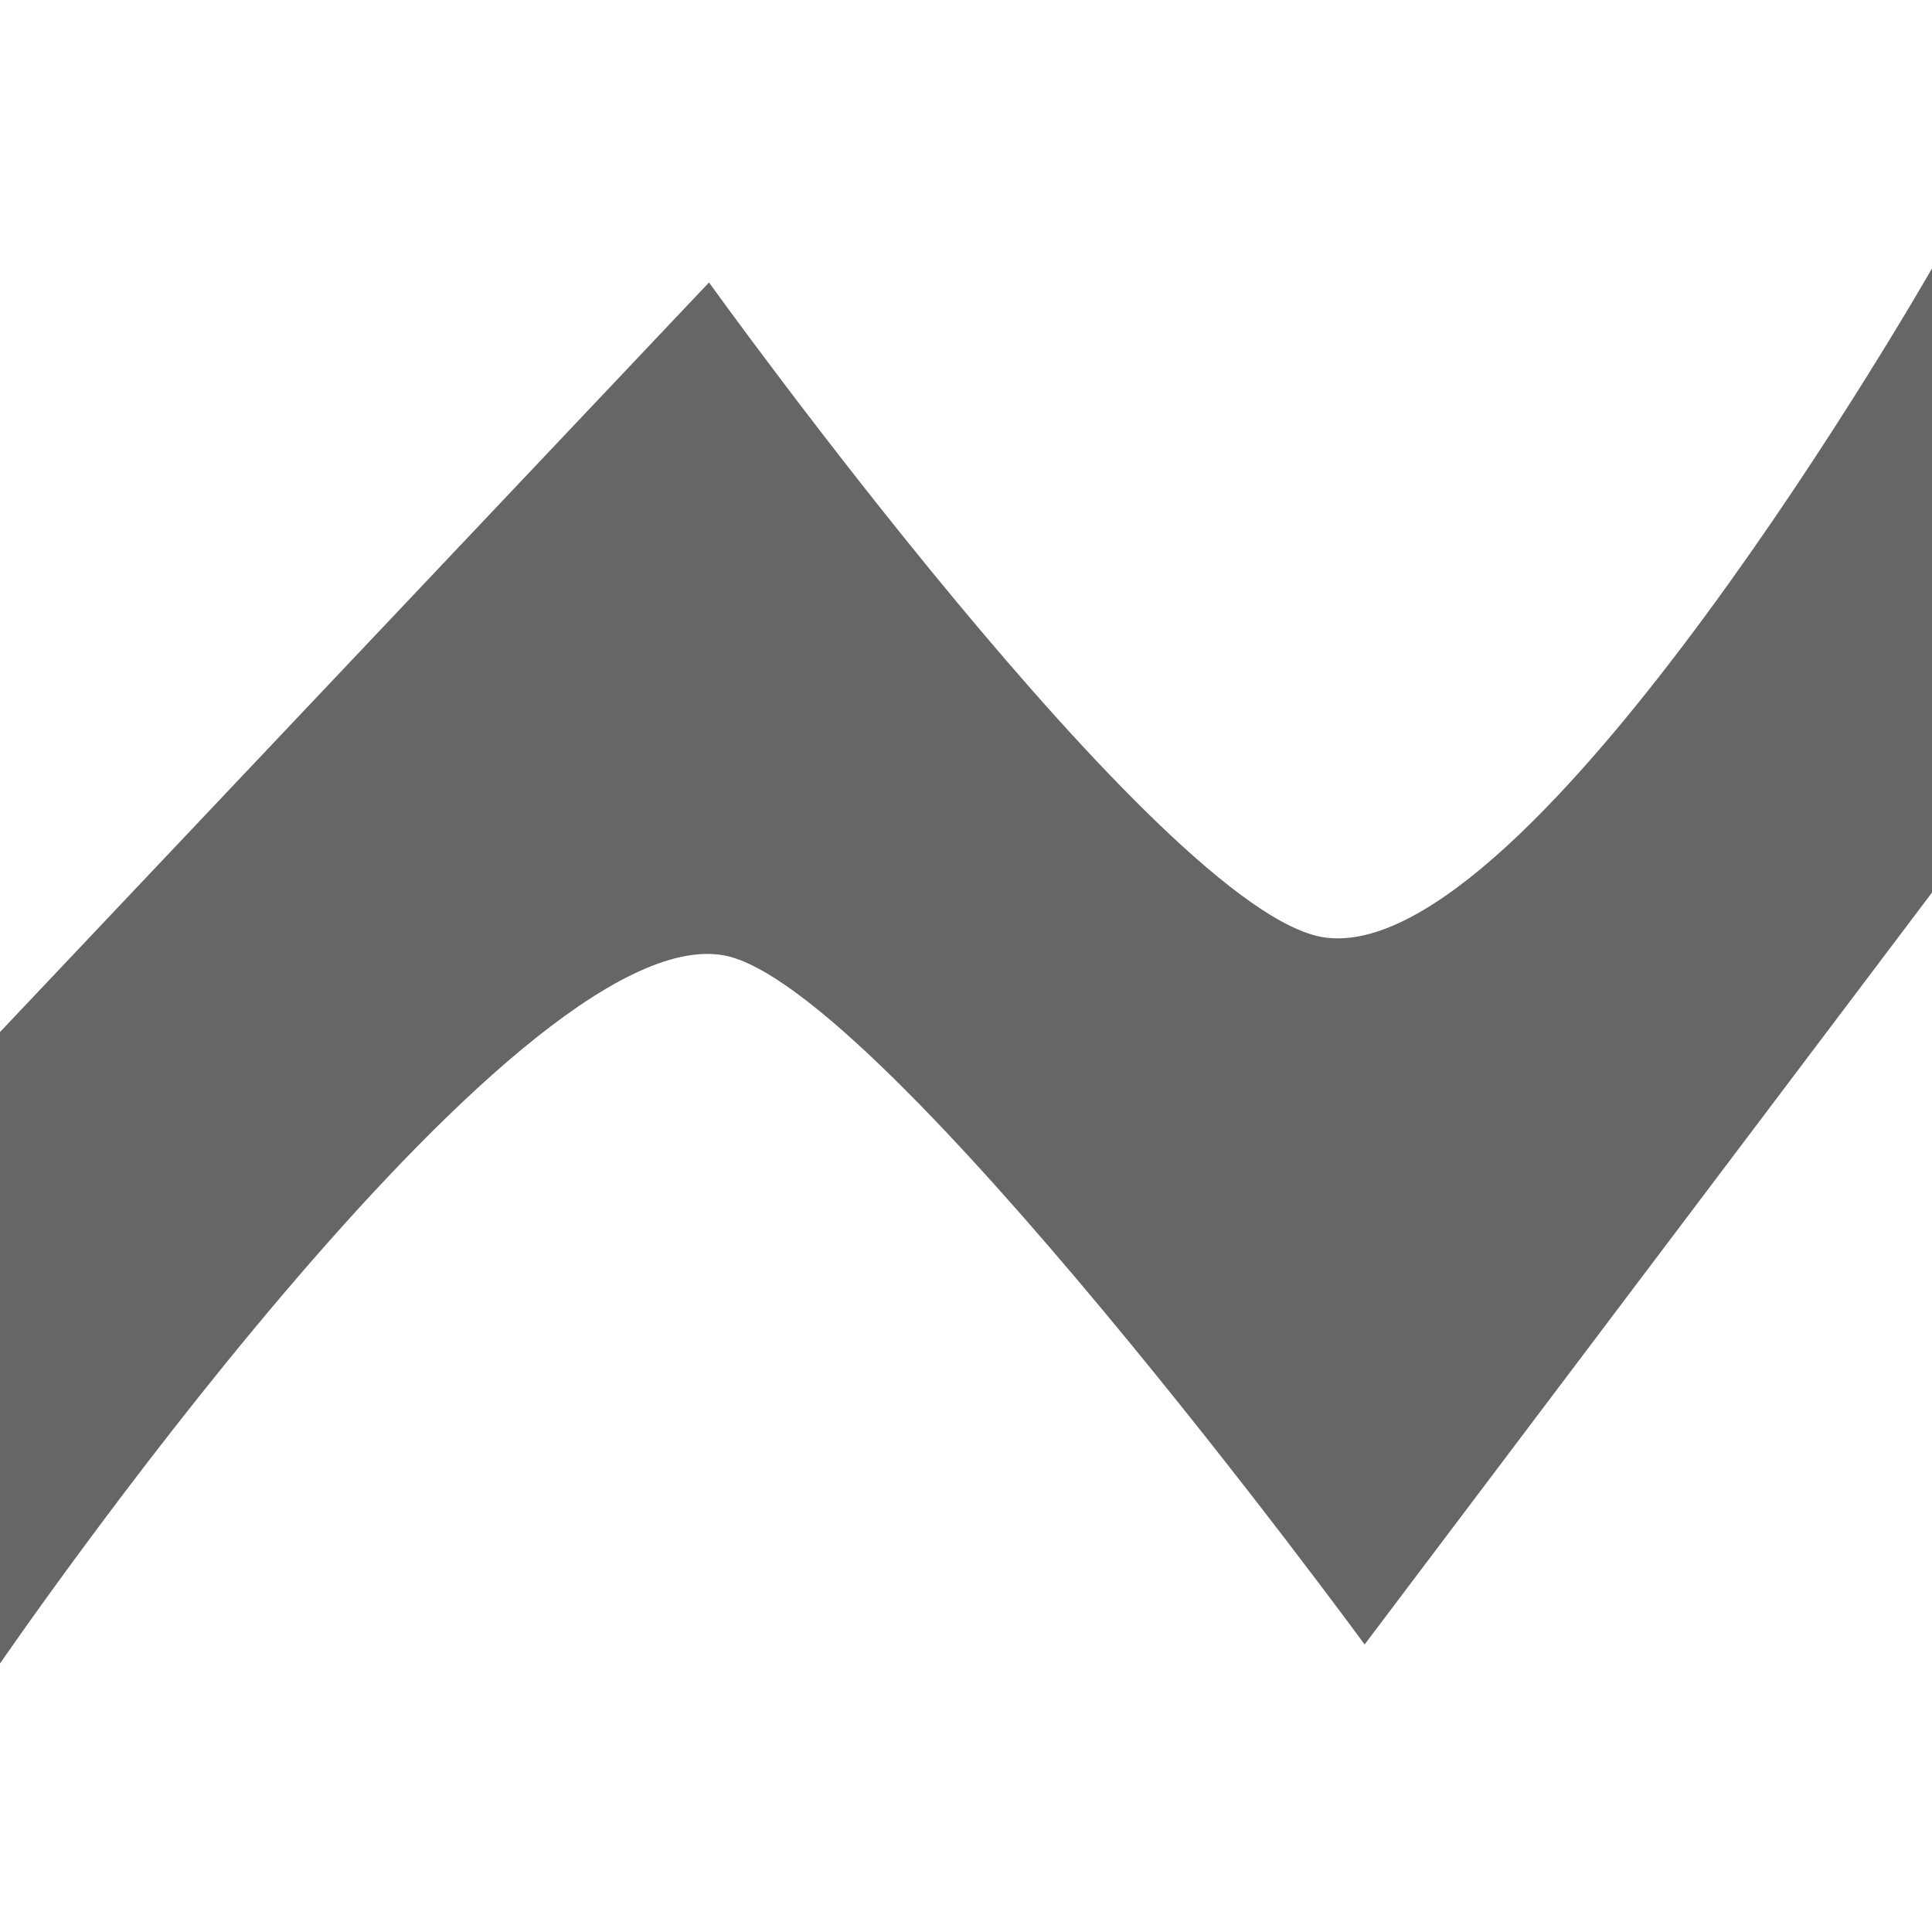
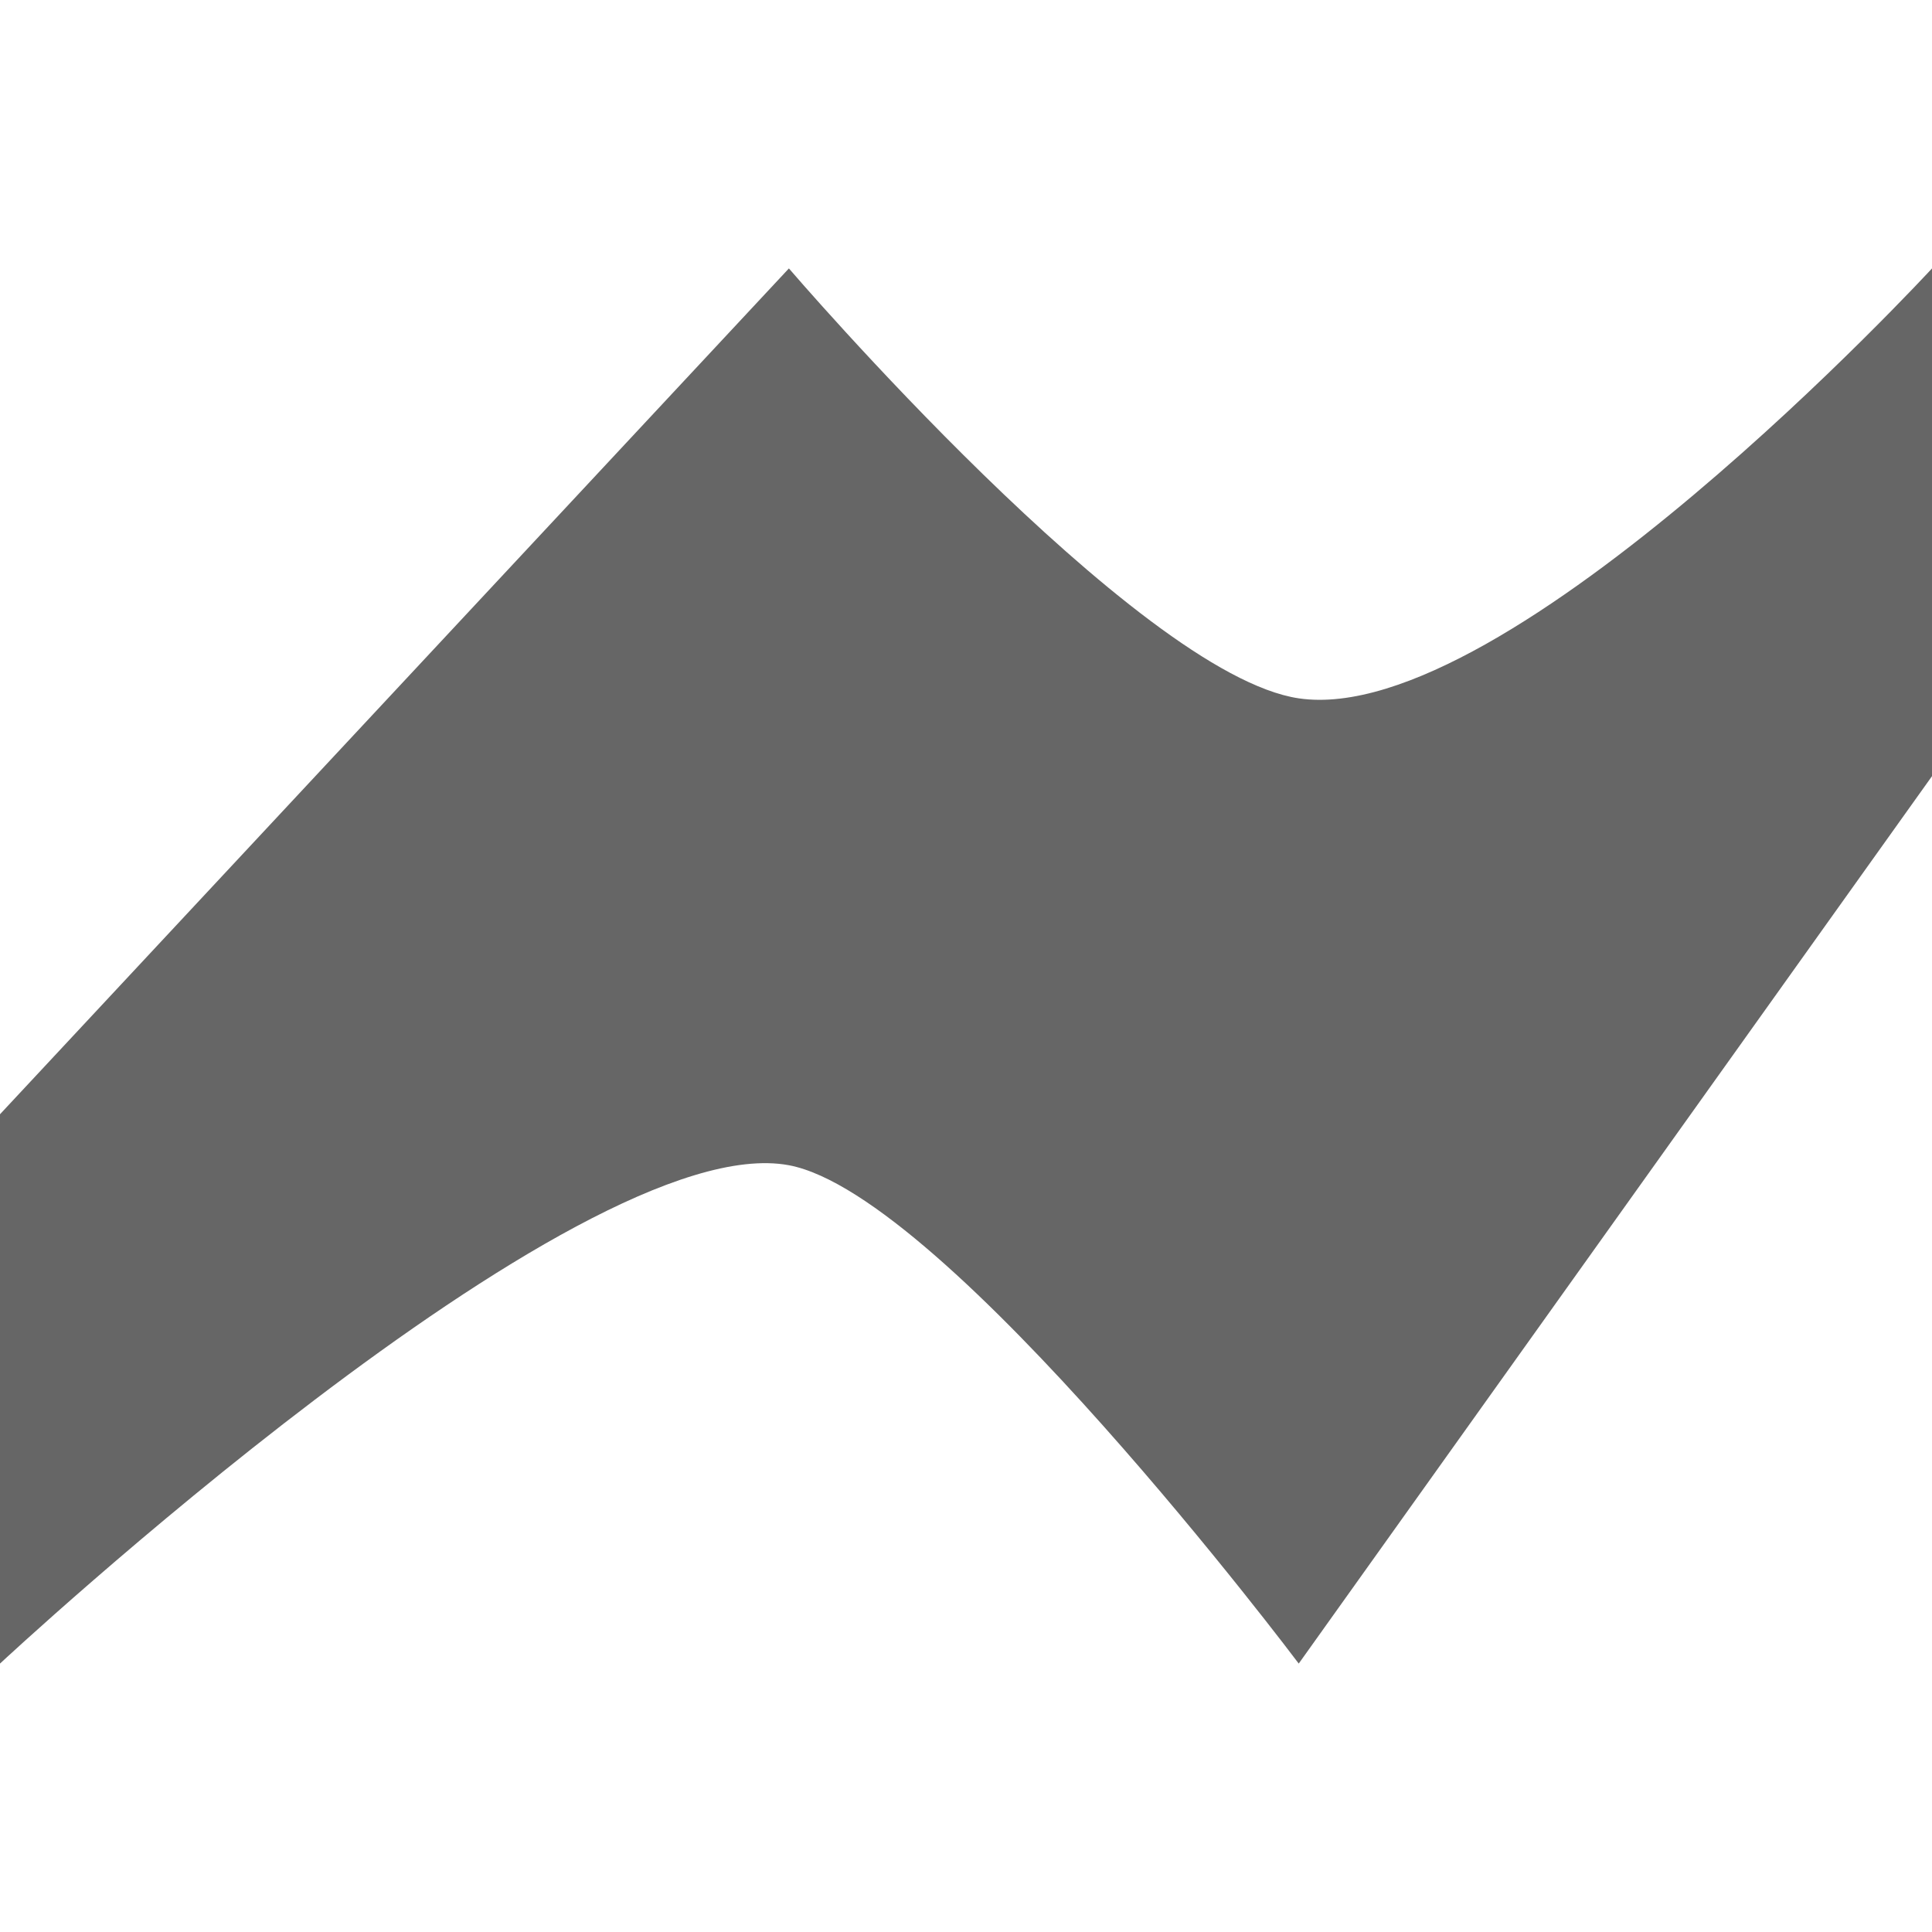
<svg xmlns="http://www.w3.org/2000/svg" viewBox="0 0 377.73 272.77" width="1em" height="1em">
  <defs>
    <style>.cls-1{fill:#666666;}</style>
  </defs>
  <g id="Layer_2" data-name="Layer 2">
    <g id="Layer_1-2" data-name="Layer 1">
-       <path class="cls-1" d="M 378.03,121.628 377.73,0 c 0,0 -78.082,136.819 -118.852,130.789 C 227.238,126.109 138.62,2.745 138.62,2.745 L -0.148,149.449 0,272.77 c 0,0 100.18,-146.172 141.6,-138.452 30.82,5.78 125.199,134.715 125.199,134.715 z" />
+       <path class="cls-1" d="M377.73,99.268L377.73,0c0,0-83.041,90.084-123.811,84.054C222.279,79.374,154.24,0,154.24,0L0,165.371L0,272.77c0,0,112.82-105.152,154.24-97.432c30.82,5.78,99.679,97.432,99.679,97.432Z" />
    </g>
  </g>
</svg>
